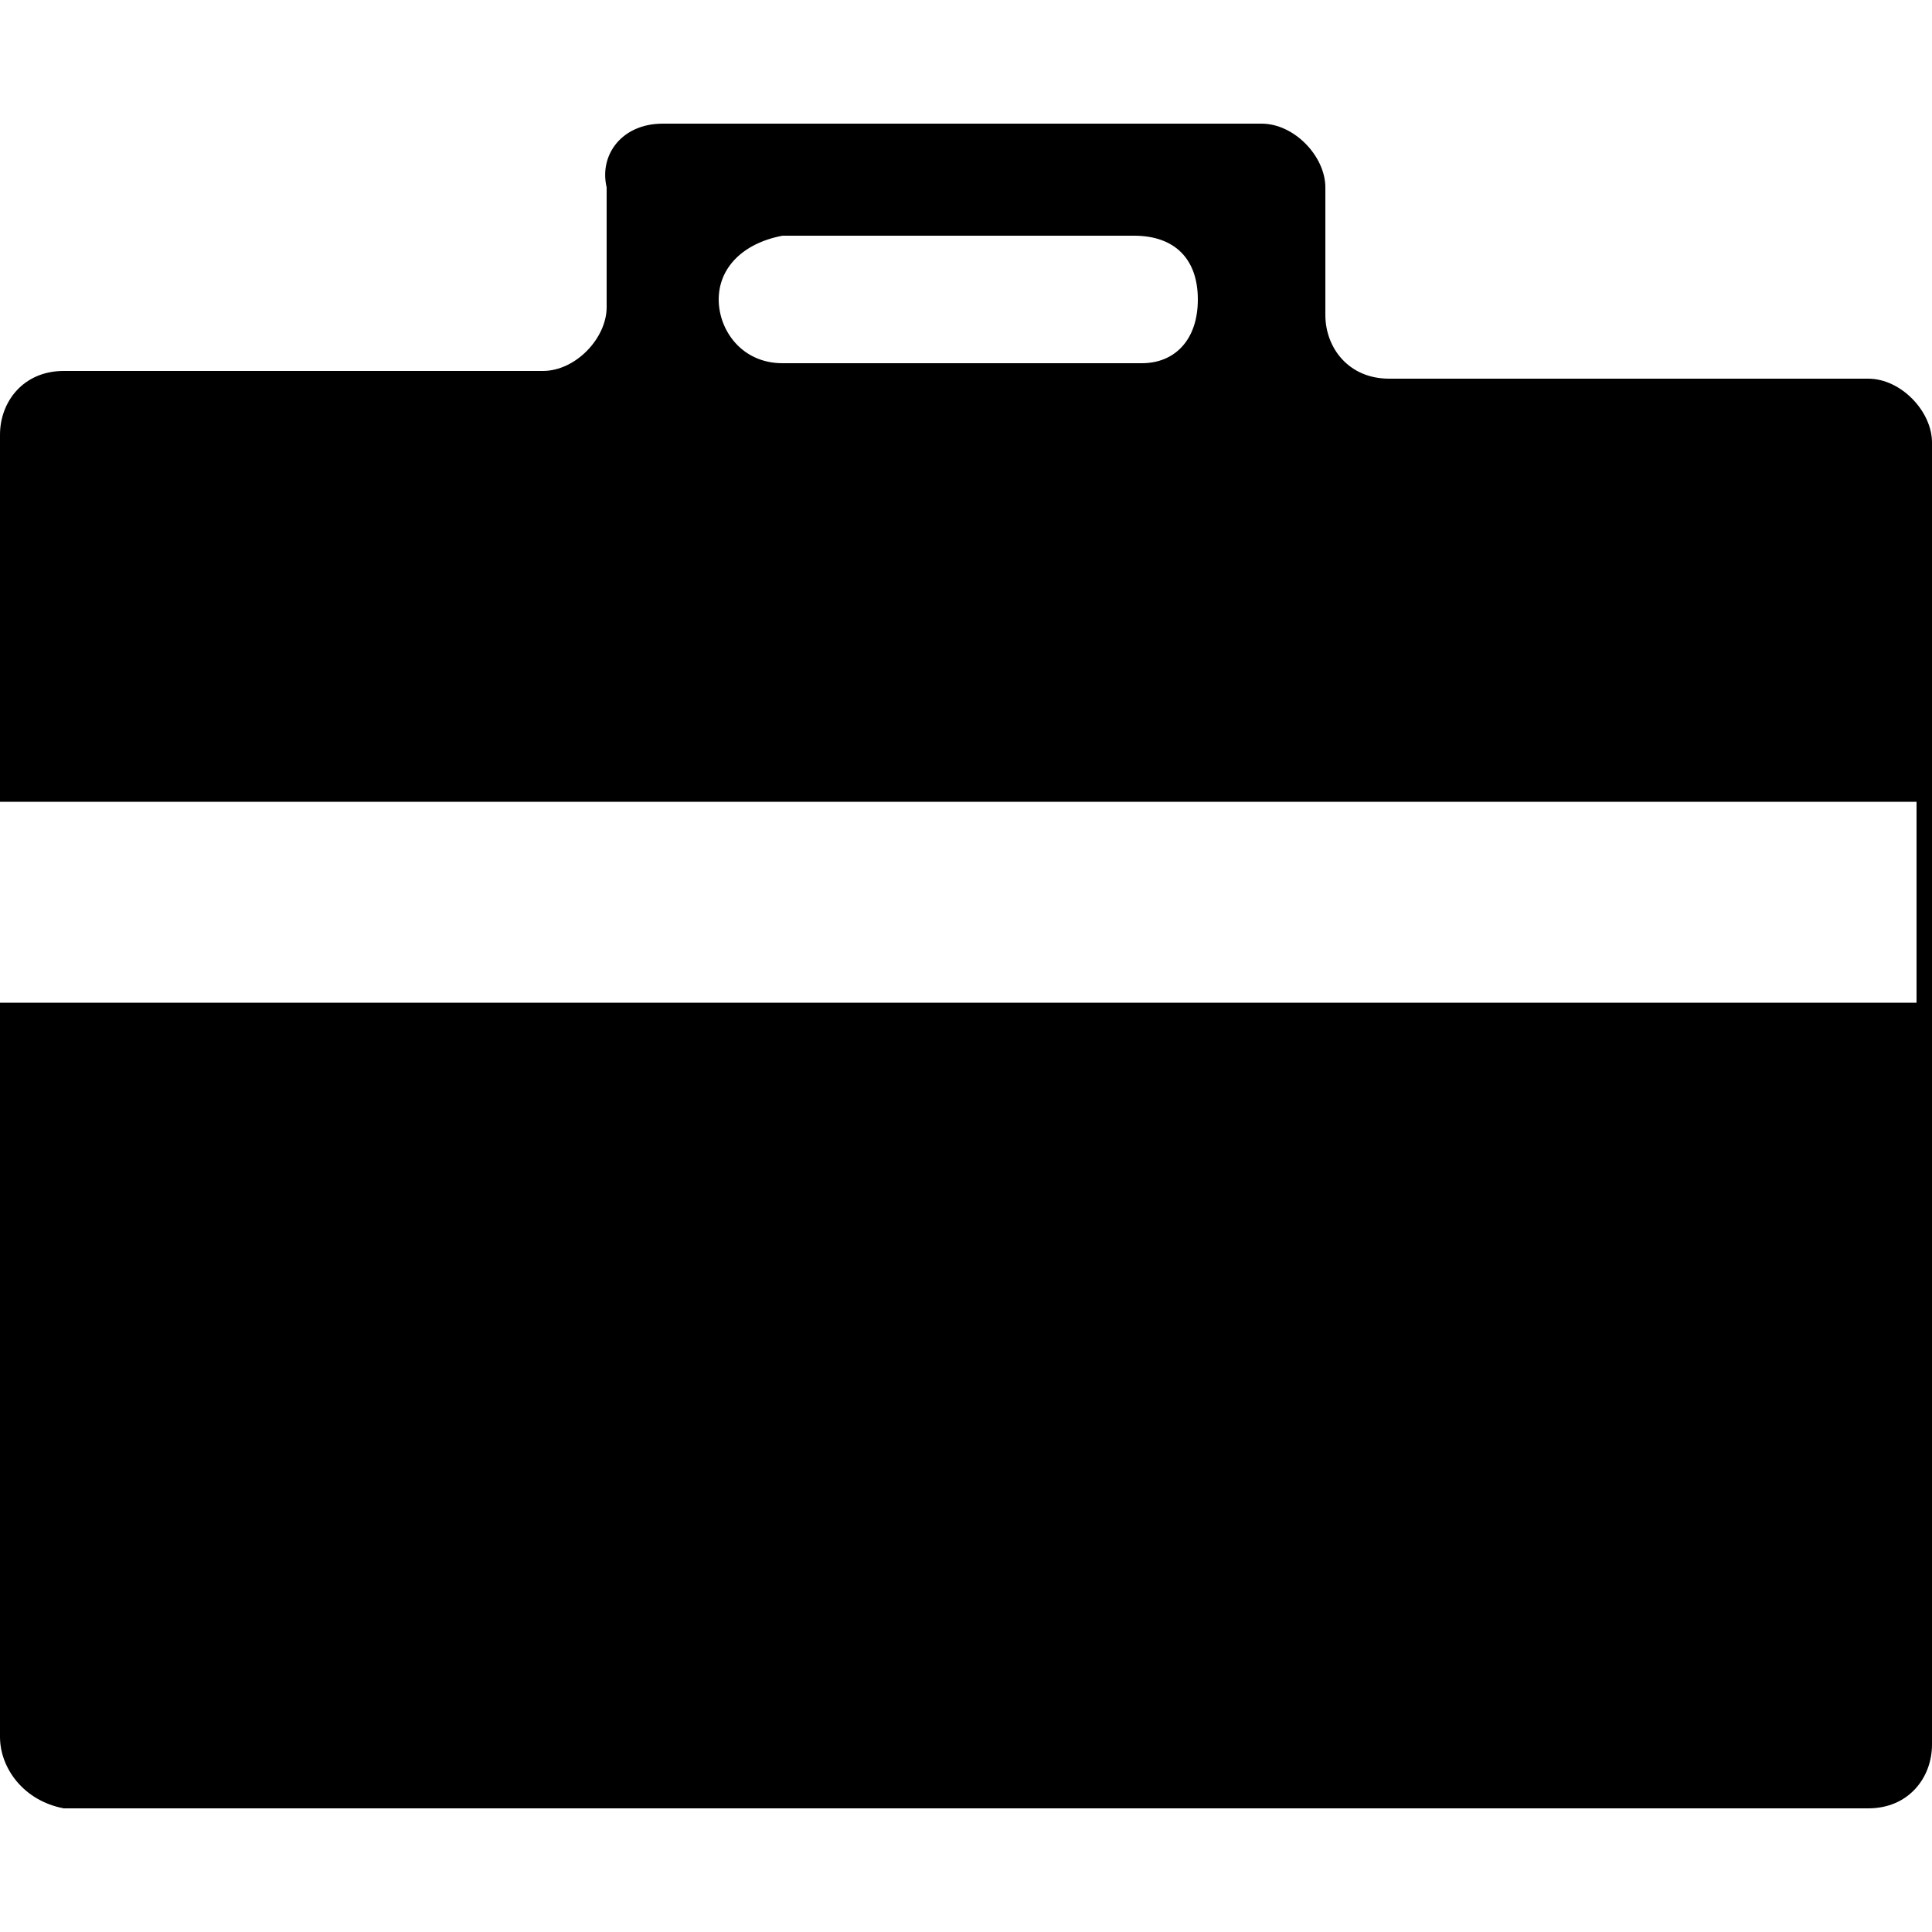
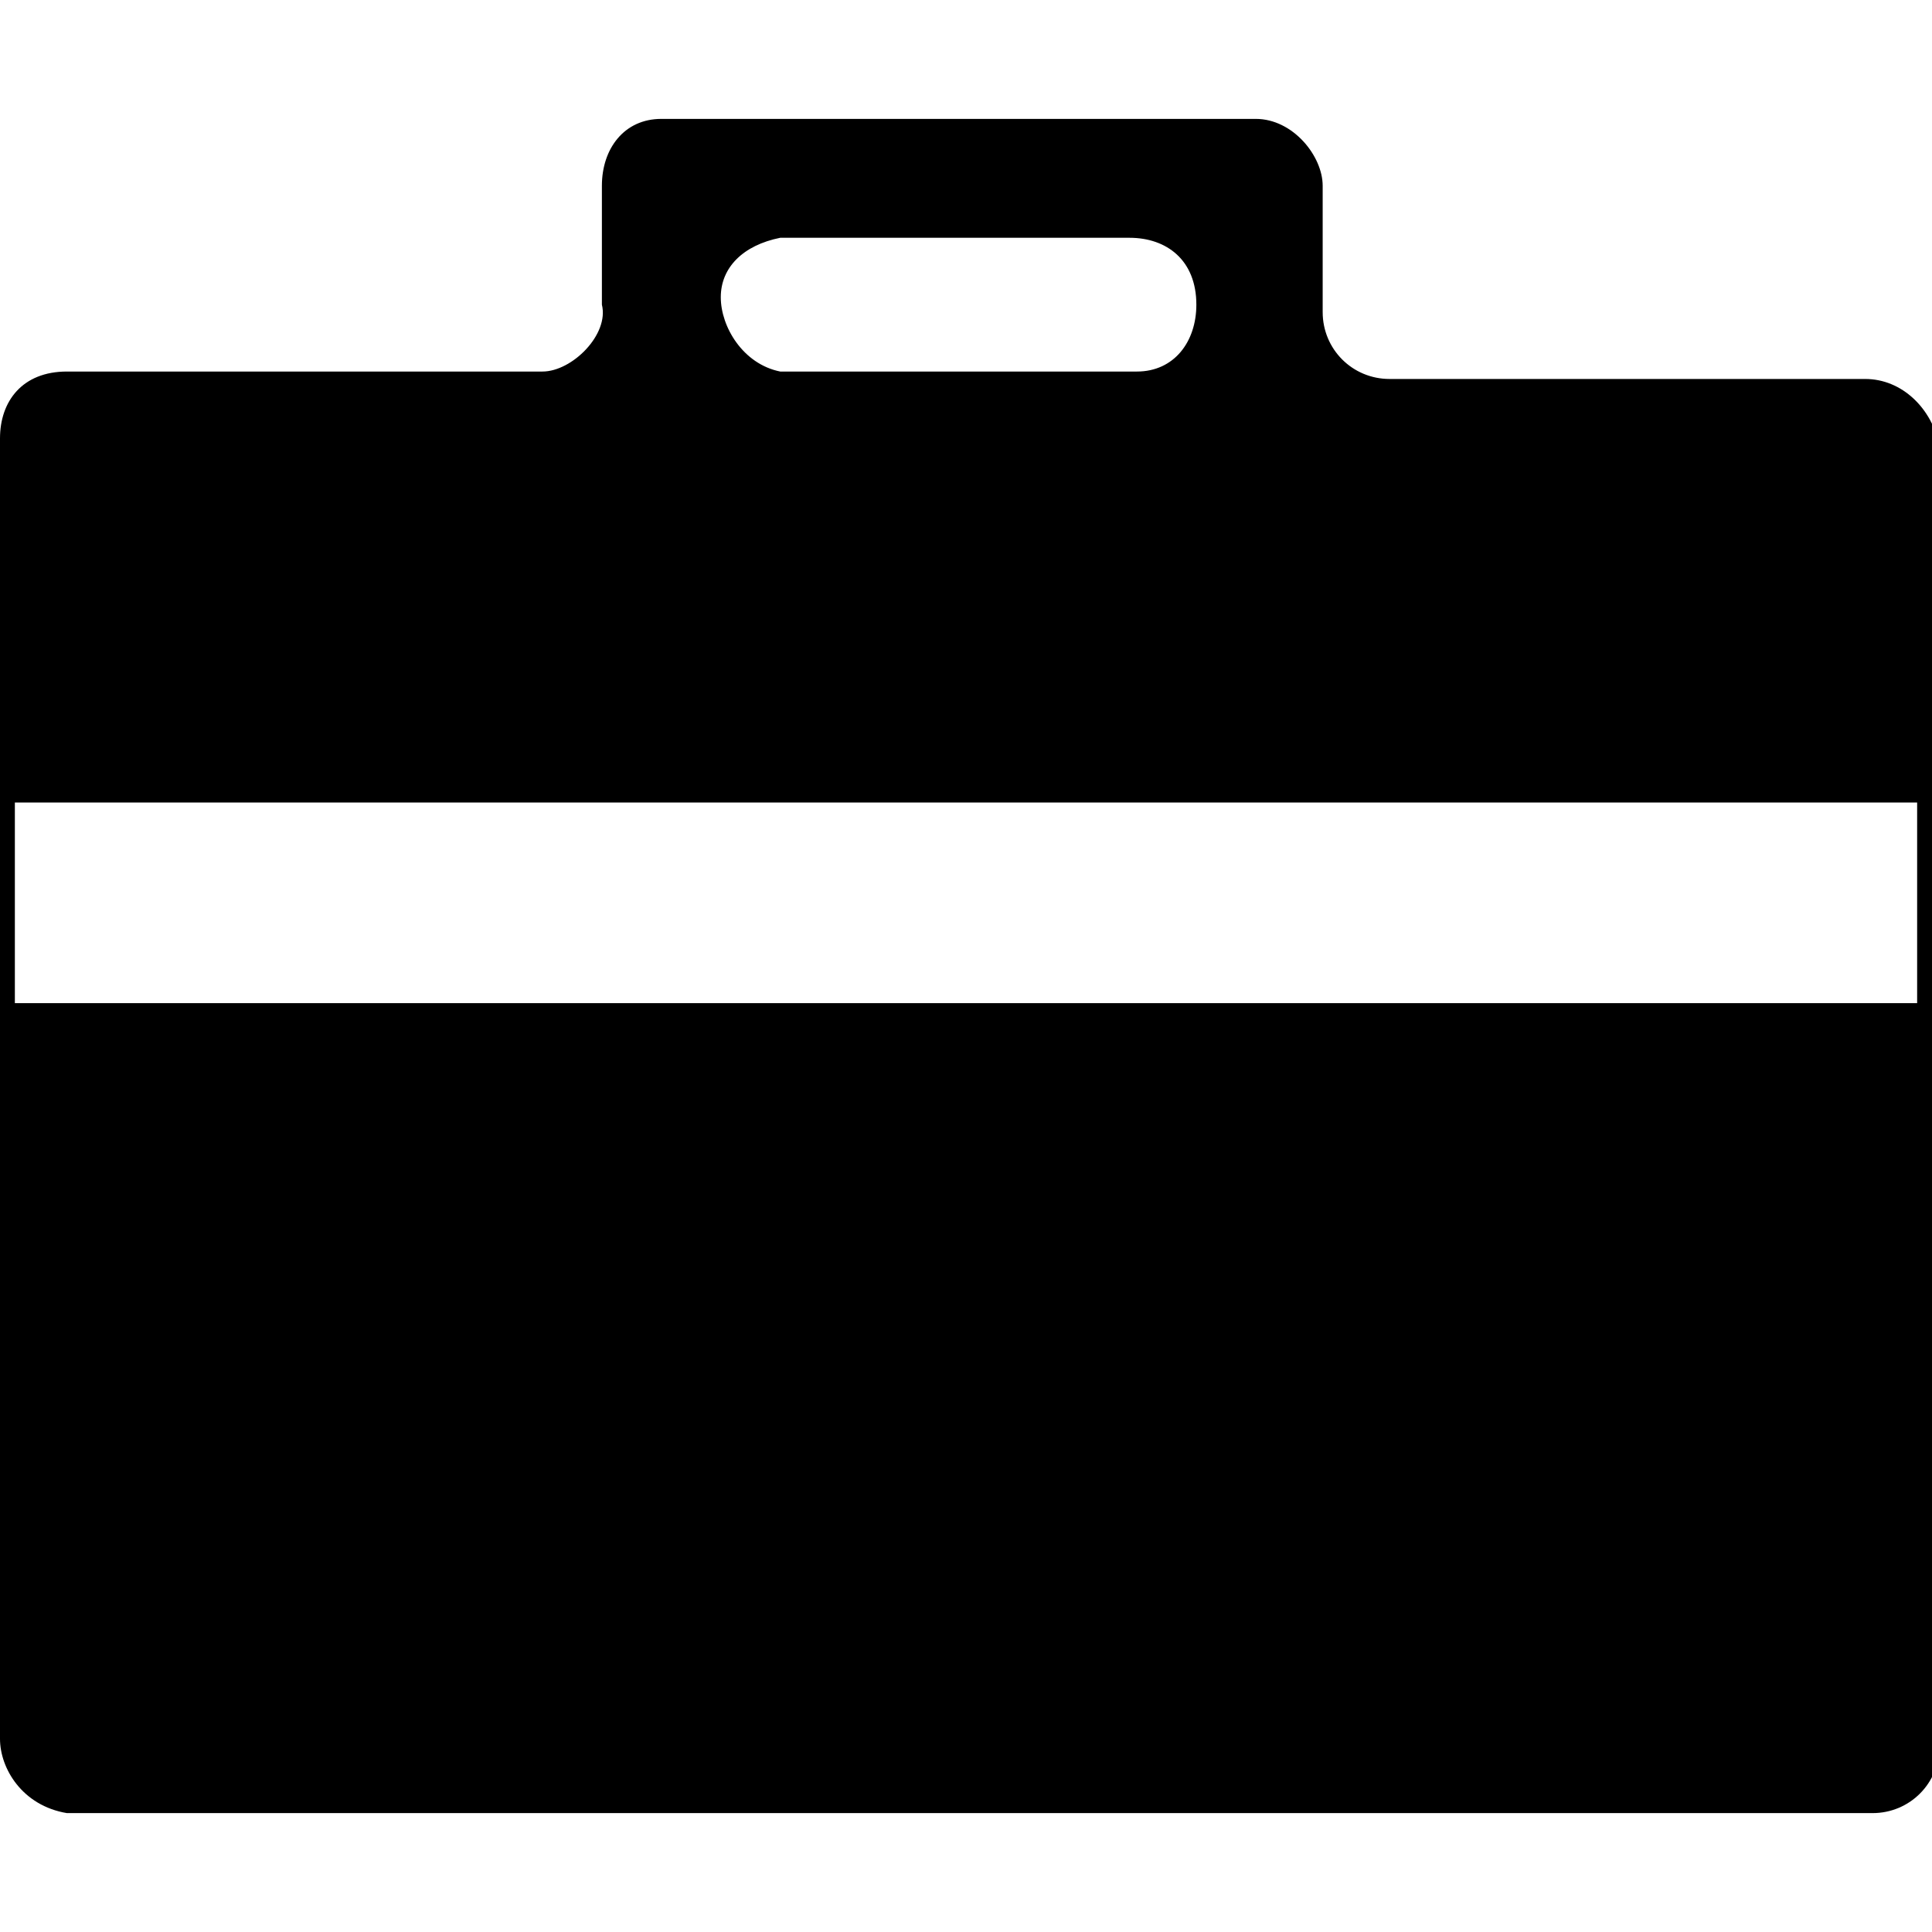
- <svg xmlns="http://www.w3.org/2000/svg" viewBox="0 0 100 100">
-   <path d="M0 51.9V22.5c0-1.7 1.2-3.3 3.3-3.3h24.8c1.7 0 3.3-1.7 3.3-3.3V9.7c-.4-1.7.8-3.3 2.9-3.3h31c1.7 0 3.3 1.7 3.3 3.3v6.6c0 1.7 1.2 3.3 3.3 3.3h24.8c1.7 0 3.3 1.7 3.3 3.3v67.4c0 1.7-1.2 3.3-3.3 3.3H3.3C1.2 93.2 0 91.5 0 89.9v-38zm40.5-33.1h18.6c1.7 0 2.9-1.2 2.9-3.3s-1.2-3.3-3.3-3.3H40.5c-2.1.4-3.3 1.7-3.3 3.3s1.2 3.3 3.3 3.3zM0 51.9h99.2V41.5H0v10.4z" />
+ <svg xmlns="http://www.w3.org/2000/svg" viewBox="0 0 26 26">
+   <path fill="currentColor" d="M25.1 5.1h-6.4c-.5 0-.9-.4-.9-.9V2.5c0-.4-.4-.9-.9-.9h-8c-.5 0-.8.4-.8.9v1.6c.1.4-.4.9-.8.9H.9c-.6 0-.9.4-.9.9v17.5c0 .4.3.9.9 1h24.3c.5 0 .9-.4.9-.9V6c-.1-.5-.5-.9-1-.9zM10.5 3.2h4.7c.5 0 .9.3.9.9 0 .5-.3.9-.8.9h-4.8c-.5-.1-.8-.6-.8-1s.3-.7.8-.8zm15.3 10.3H.2v-2.7h25.6v2.7z" />
</svg>
